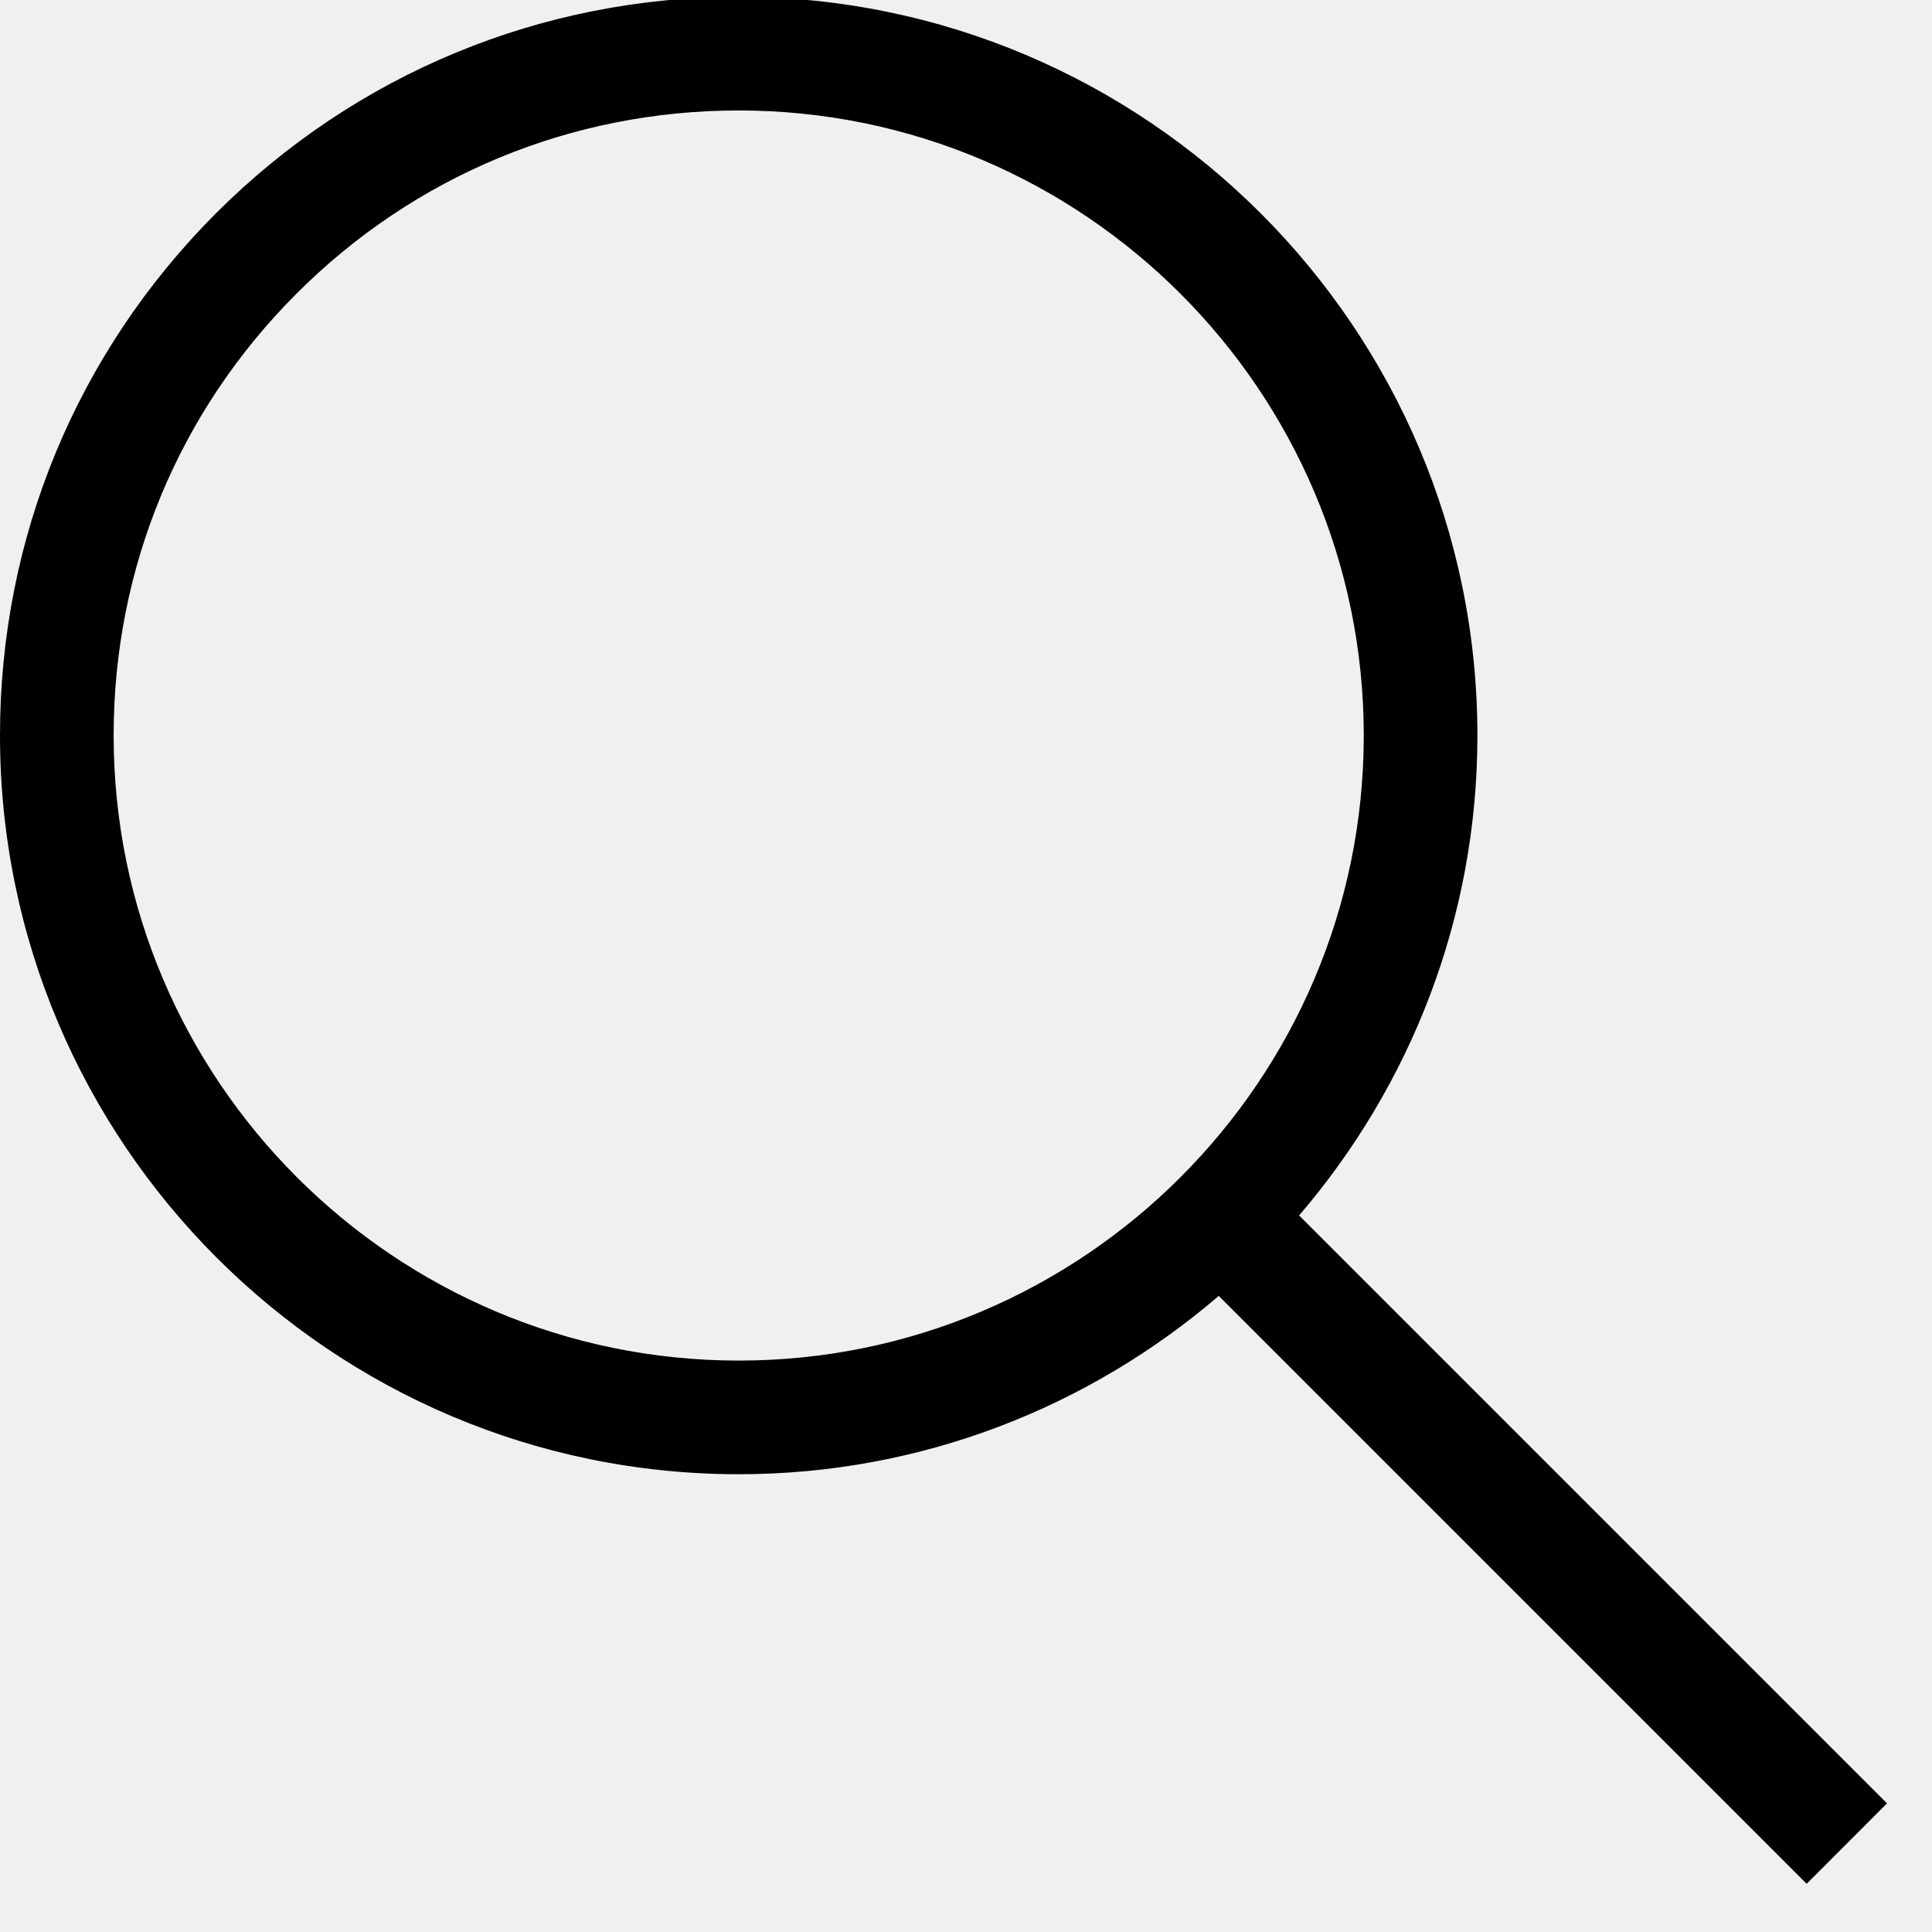
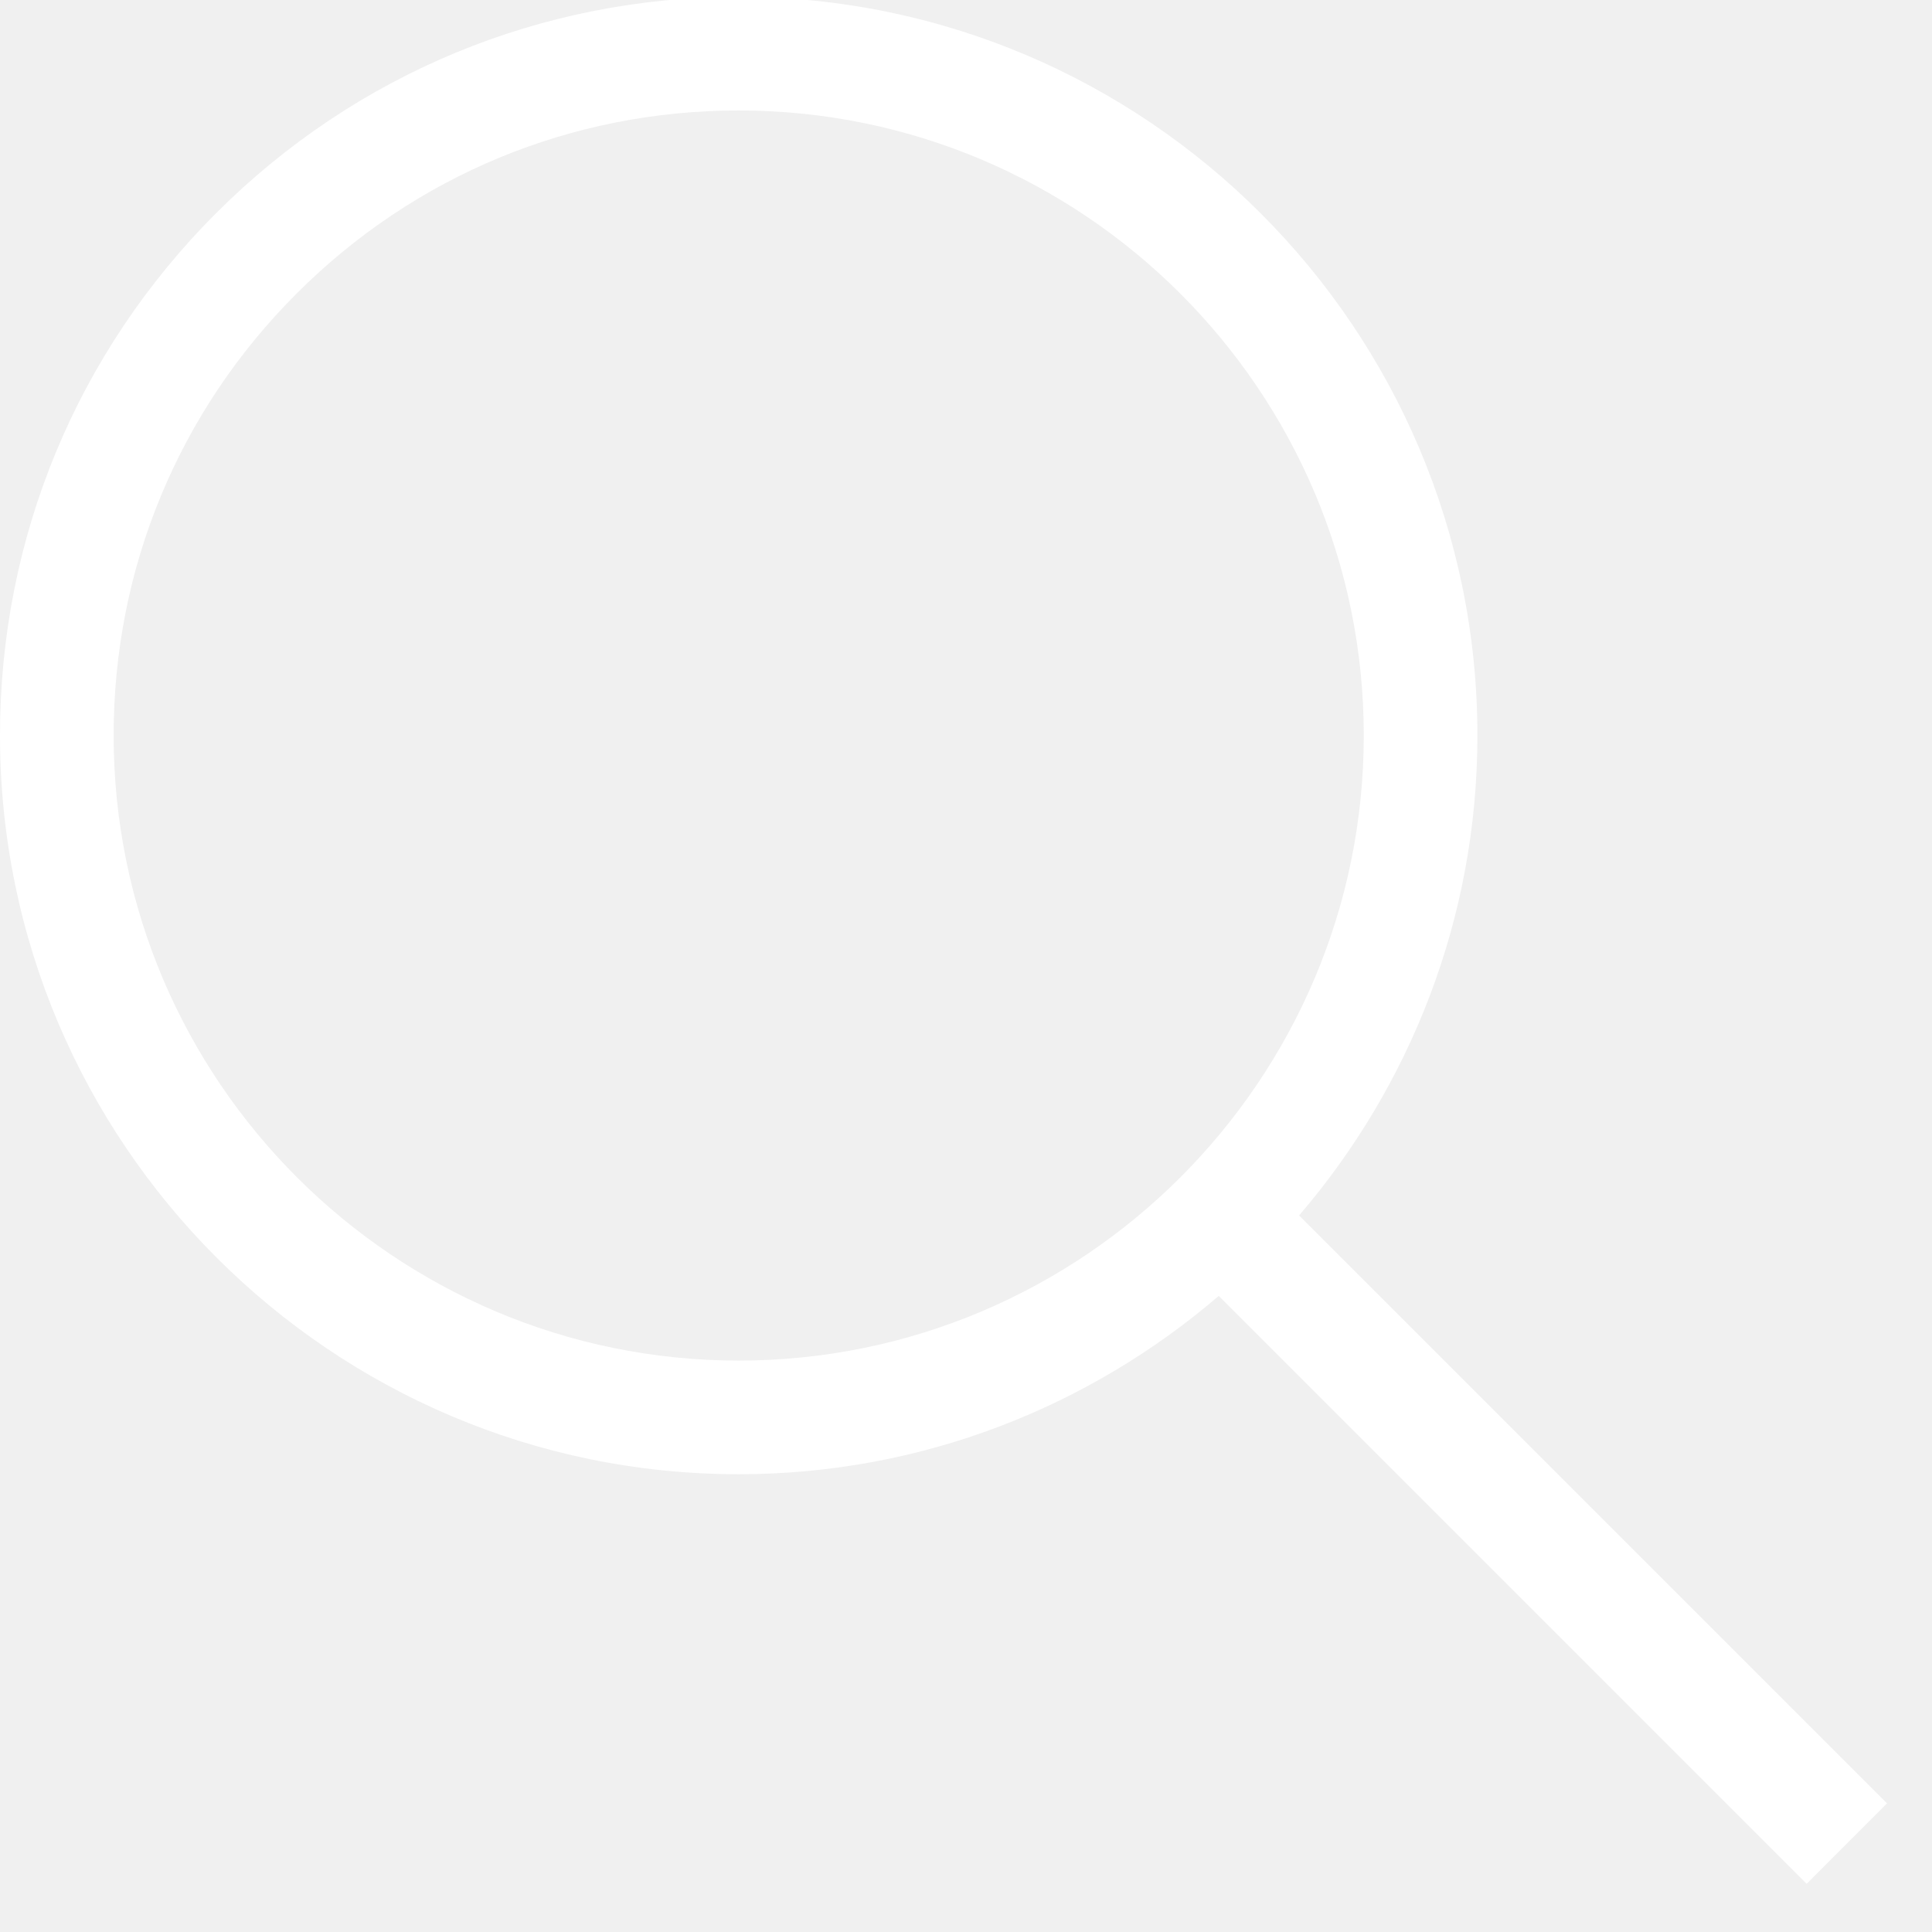
<svg xmlns="http://www.w3.org/2000/svg" version="1.1" width="17" height="17" viewBox="0 0 17 17">
  <g>
</g>
-   <path d="M16.604 15.868l-5.173-5.173c0.975-1.137 1.569-2.611 1.569-4.223 0-3.584-2.916-6.5-6.5-6.5-1.736 0-3.369 0.676-4.598 1.903-1.227 1.228-1.903 2.861-1.902 4.597 0 3.584 2.916 6.5 6.5 6.5 1.612 0 3.087-0.594 4.224-1.569l5.173 5.173 0.707-0.708zM6.5 11.972c-3.032 0-5.5-2.467-5.5-5.5-0.001-1.47 0.571-2.851 1.61-3.889 1.038-1.039 2.42-1.611 3.89-1.611 3.032 0 5.5 2.467 5.5 5.5 0 3.032-2.468 5.5-5.5 5.5z" fill="#000000" />
+   <path d="M16.604 15.868l-5.173-5.173c0.975-1.137 1.569-2.611 1.569-4.223 0-3.584-2.916-6.5-6.5-6.5-1.736 0-3.369 0.676-4.598 1.903-1.227 1.228-1.903 2.861-1.902 4.597 0 3.584 2.916 6.5 6.5 6.5 1.612 0 3.087-0.594 4.224-1.569l5.173 5.173 0.707-0.708zM6.5 11.972c-3.032 0-5.5-2.467-5.5-5.5-0.001-1.47 0.571-2.851 1.61-3.889 1.038-1.039 2.42-1.611 3.89-1.611 3.032 0 5.5 2.467 5.5 5.5 0 3.032-2.468 5.5-5.5 5.5z" fill="#ffffff" />
</svg>
